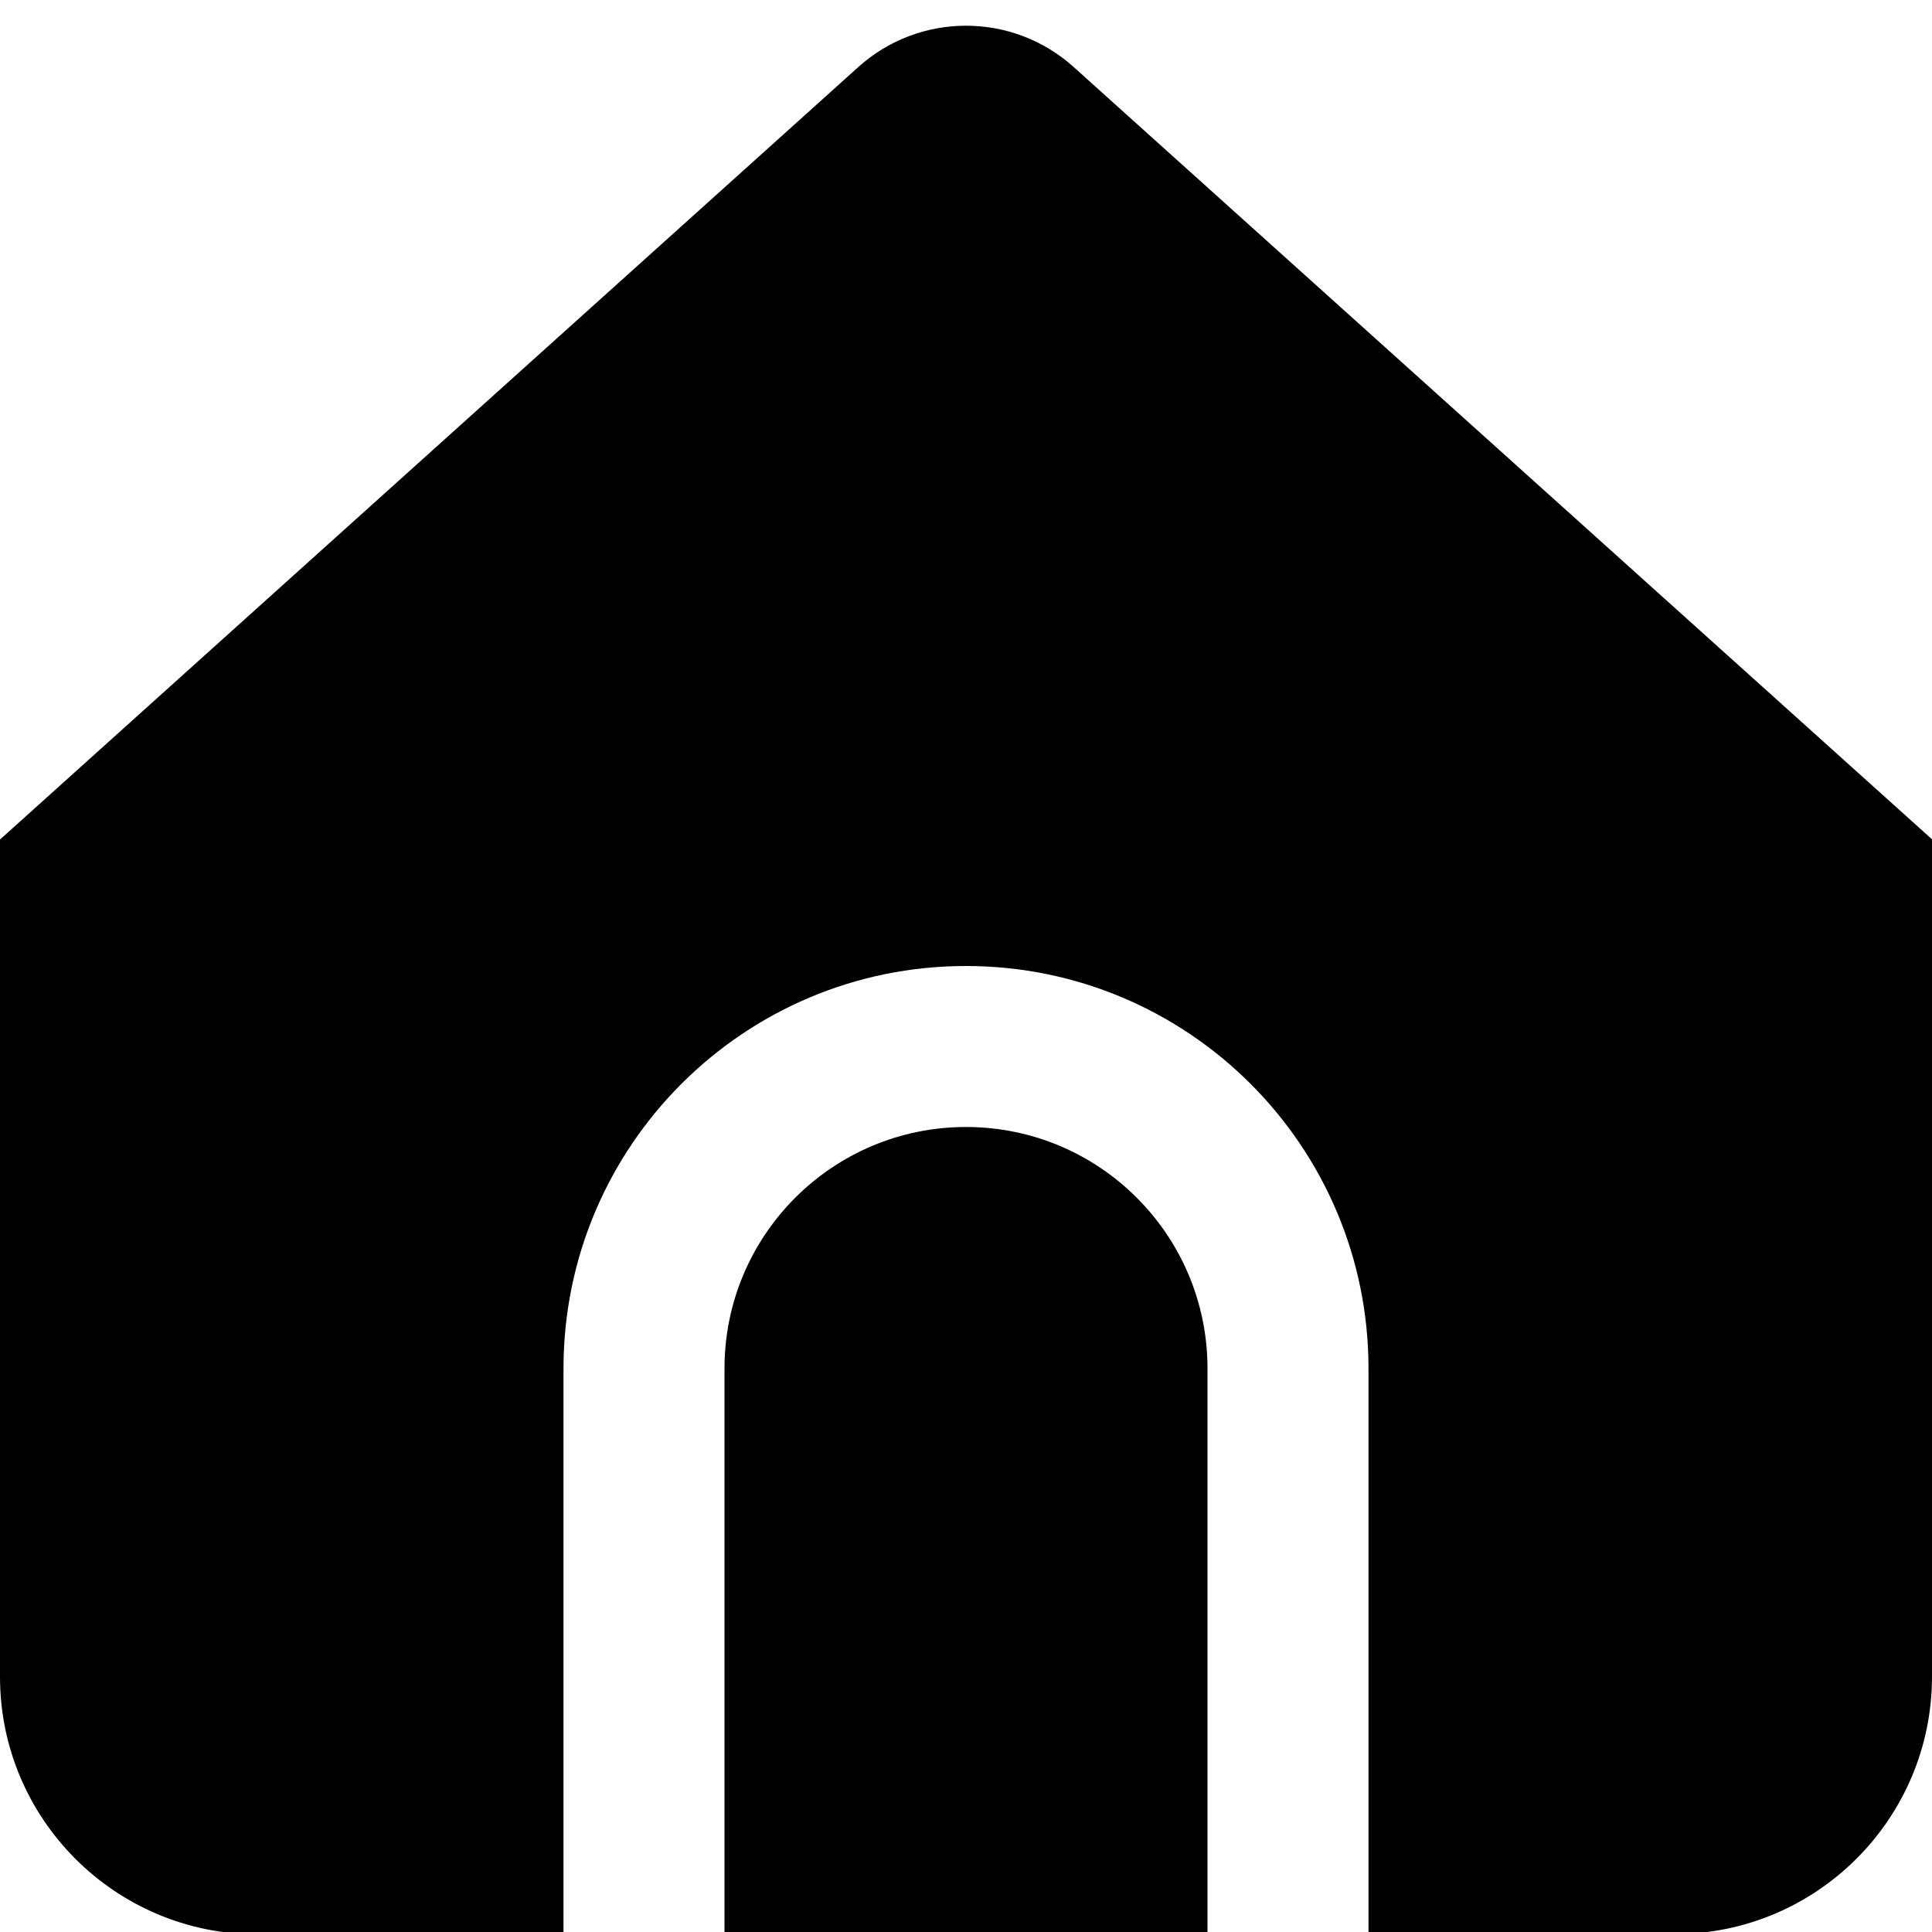
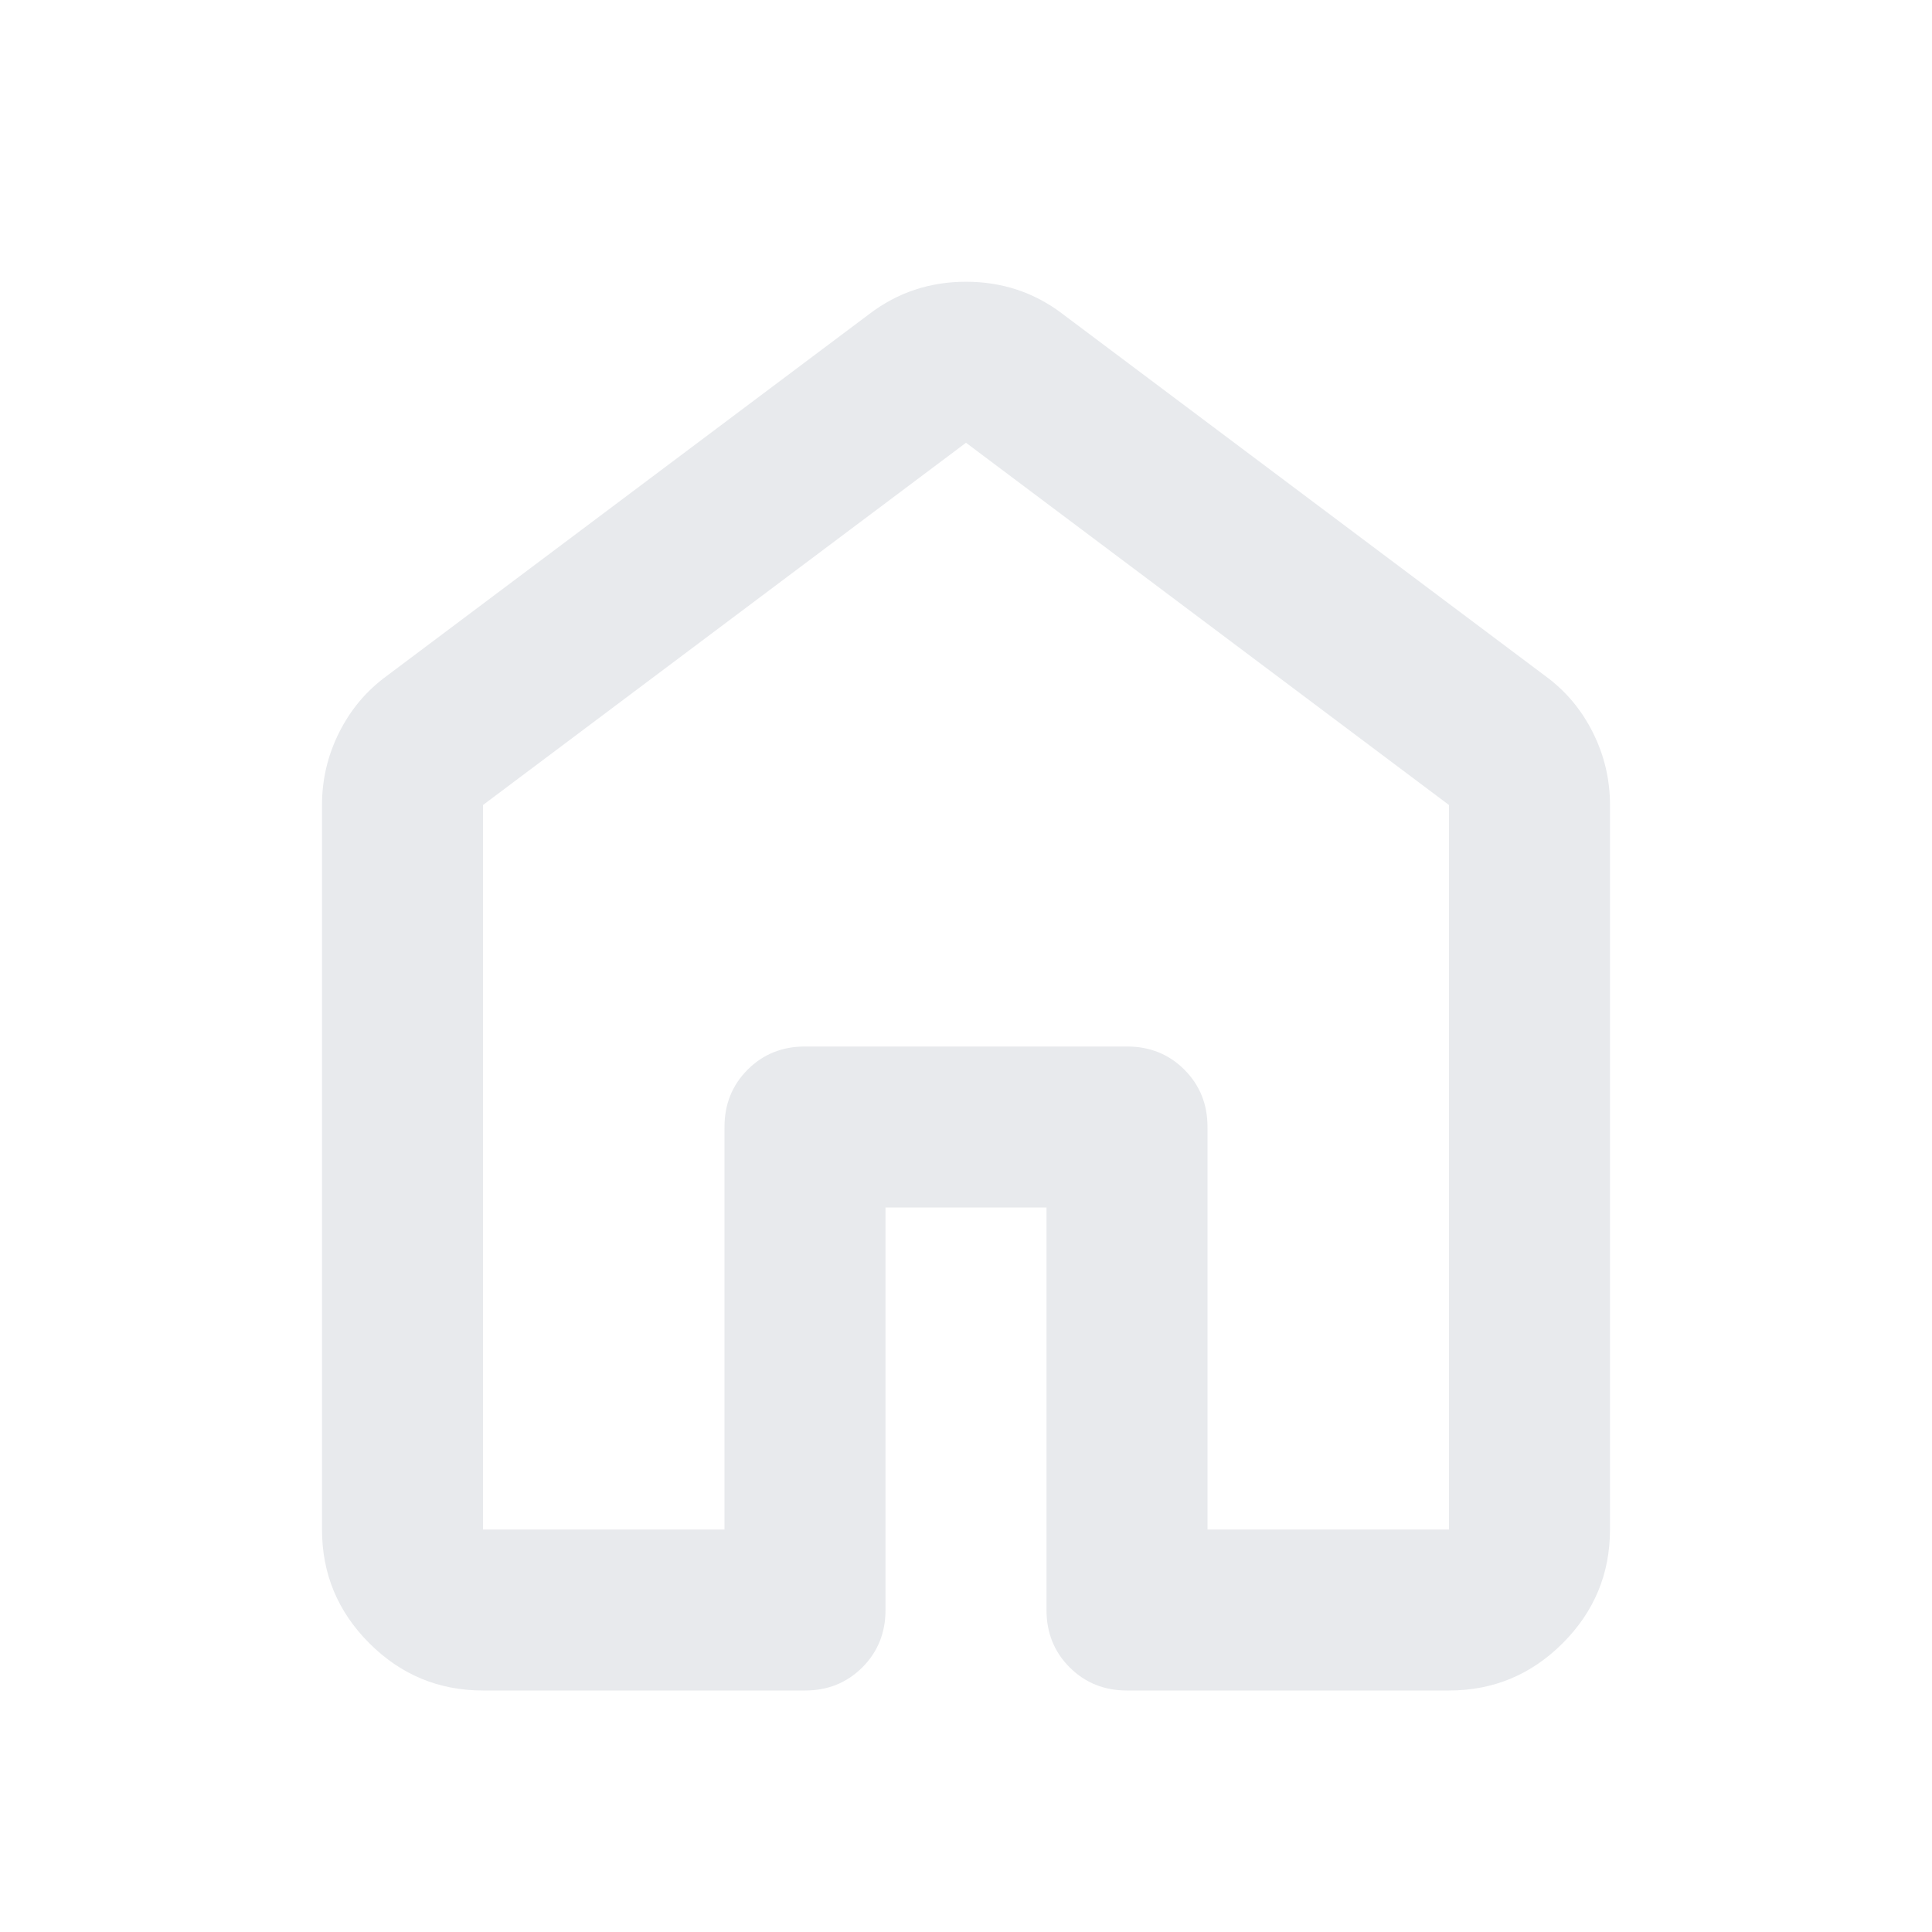
- <svg xmlns="http://www.w3.org/2000/svg" id="Layer_1" data-name="Layer 1" viewBox="0 0 24 24" width="512" height="512">
-   <path d="M12,14a3,3,0,0,0-3,3v7.026h6V17A3,3,0,0,0,12,14Z" />
-   <path d="M13.338.833a2,2,0,0,0-2.676,0L0,10.429v10.4a3.2,3.2,0,0,0,3.2,3.2H7V17a5,5,0,0,1,10,0v7.026h3.8a3.2,3.2,0,0,0,3.2-3.2v-10.4Z" />
+ <svg xmlns="http://www.w3.org/2000/svg" height="24px" viewBox="0 -960 960 960" width="24px" fill="#e8eaed">
+   <path d="M240-200h120v-200q0-17 11.5-28.5T400-440h160q17 0 28.5 11.5T600-400v200h120v-360L480-740 240-560v360Zm-80 0v-360q0-19 8.5-36t23.5-28l240-180q21-16 48-16t48 16l240 180q15 11 23.5 28t8.5 36v360q0 33-23.5 56.5T720-120H560q-17 0-28.5-11.5T520-160v-200h-80v200q0 17-11.5 28.5T400-120H240q-33 0-56.5-23.5T160-200Zm320-270Z" />
</svg>
